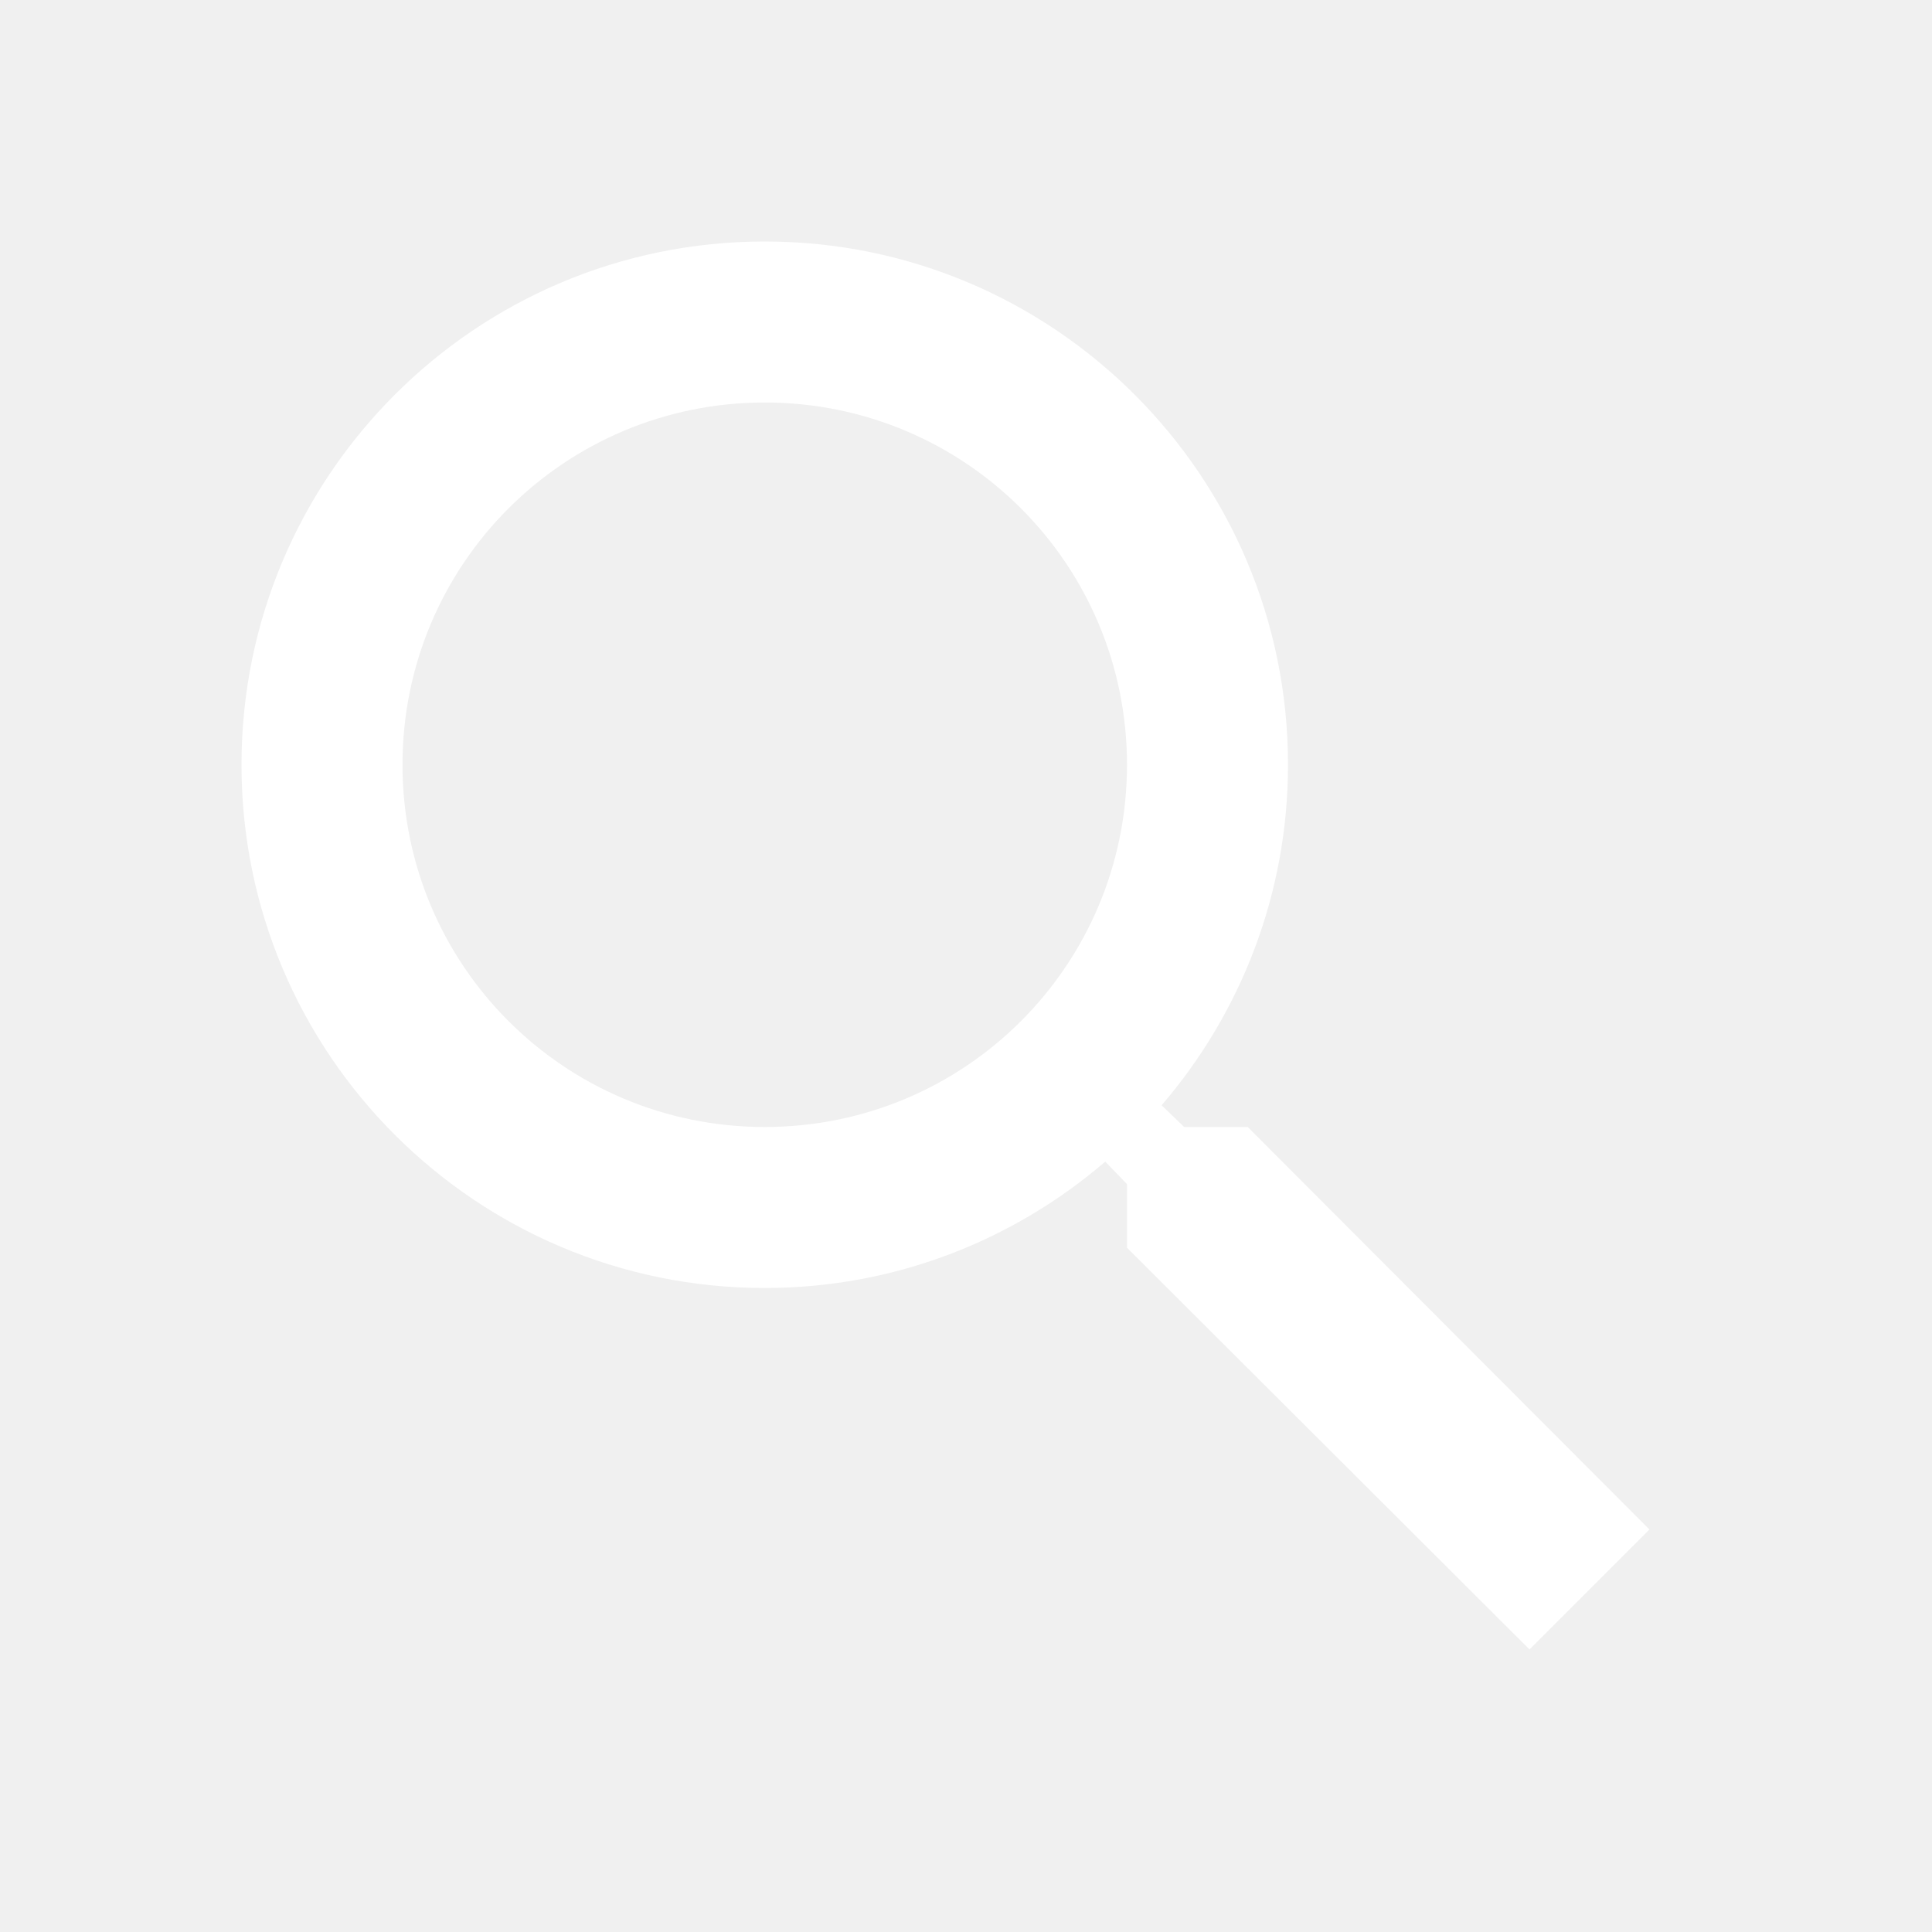
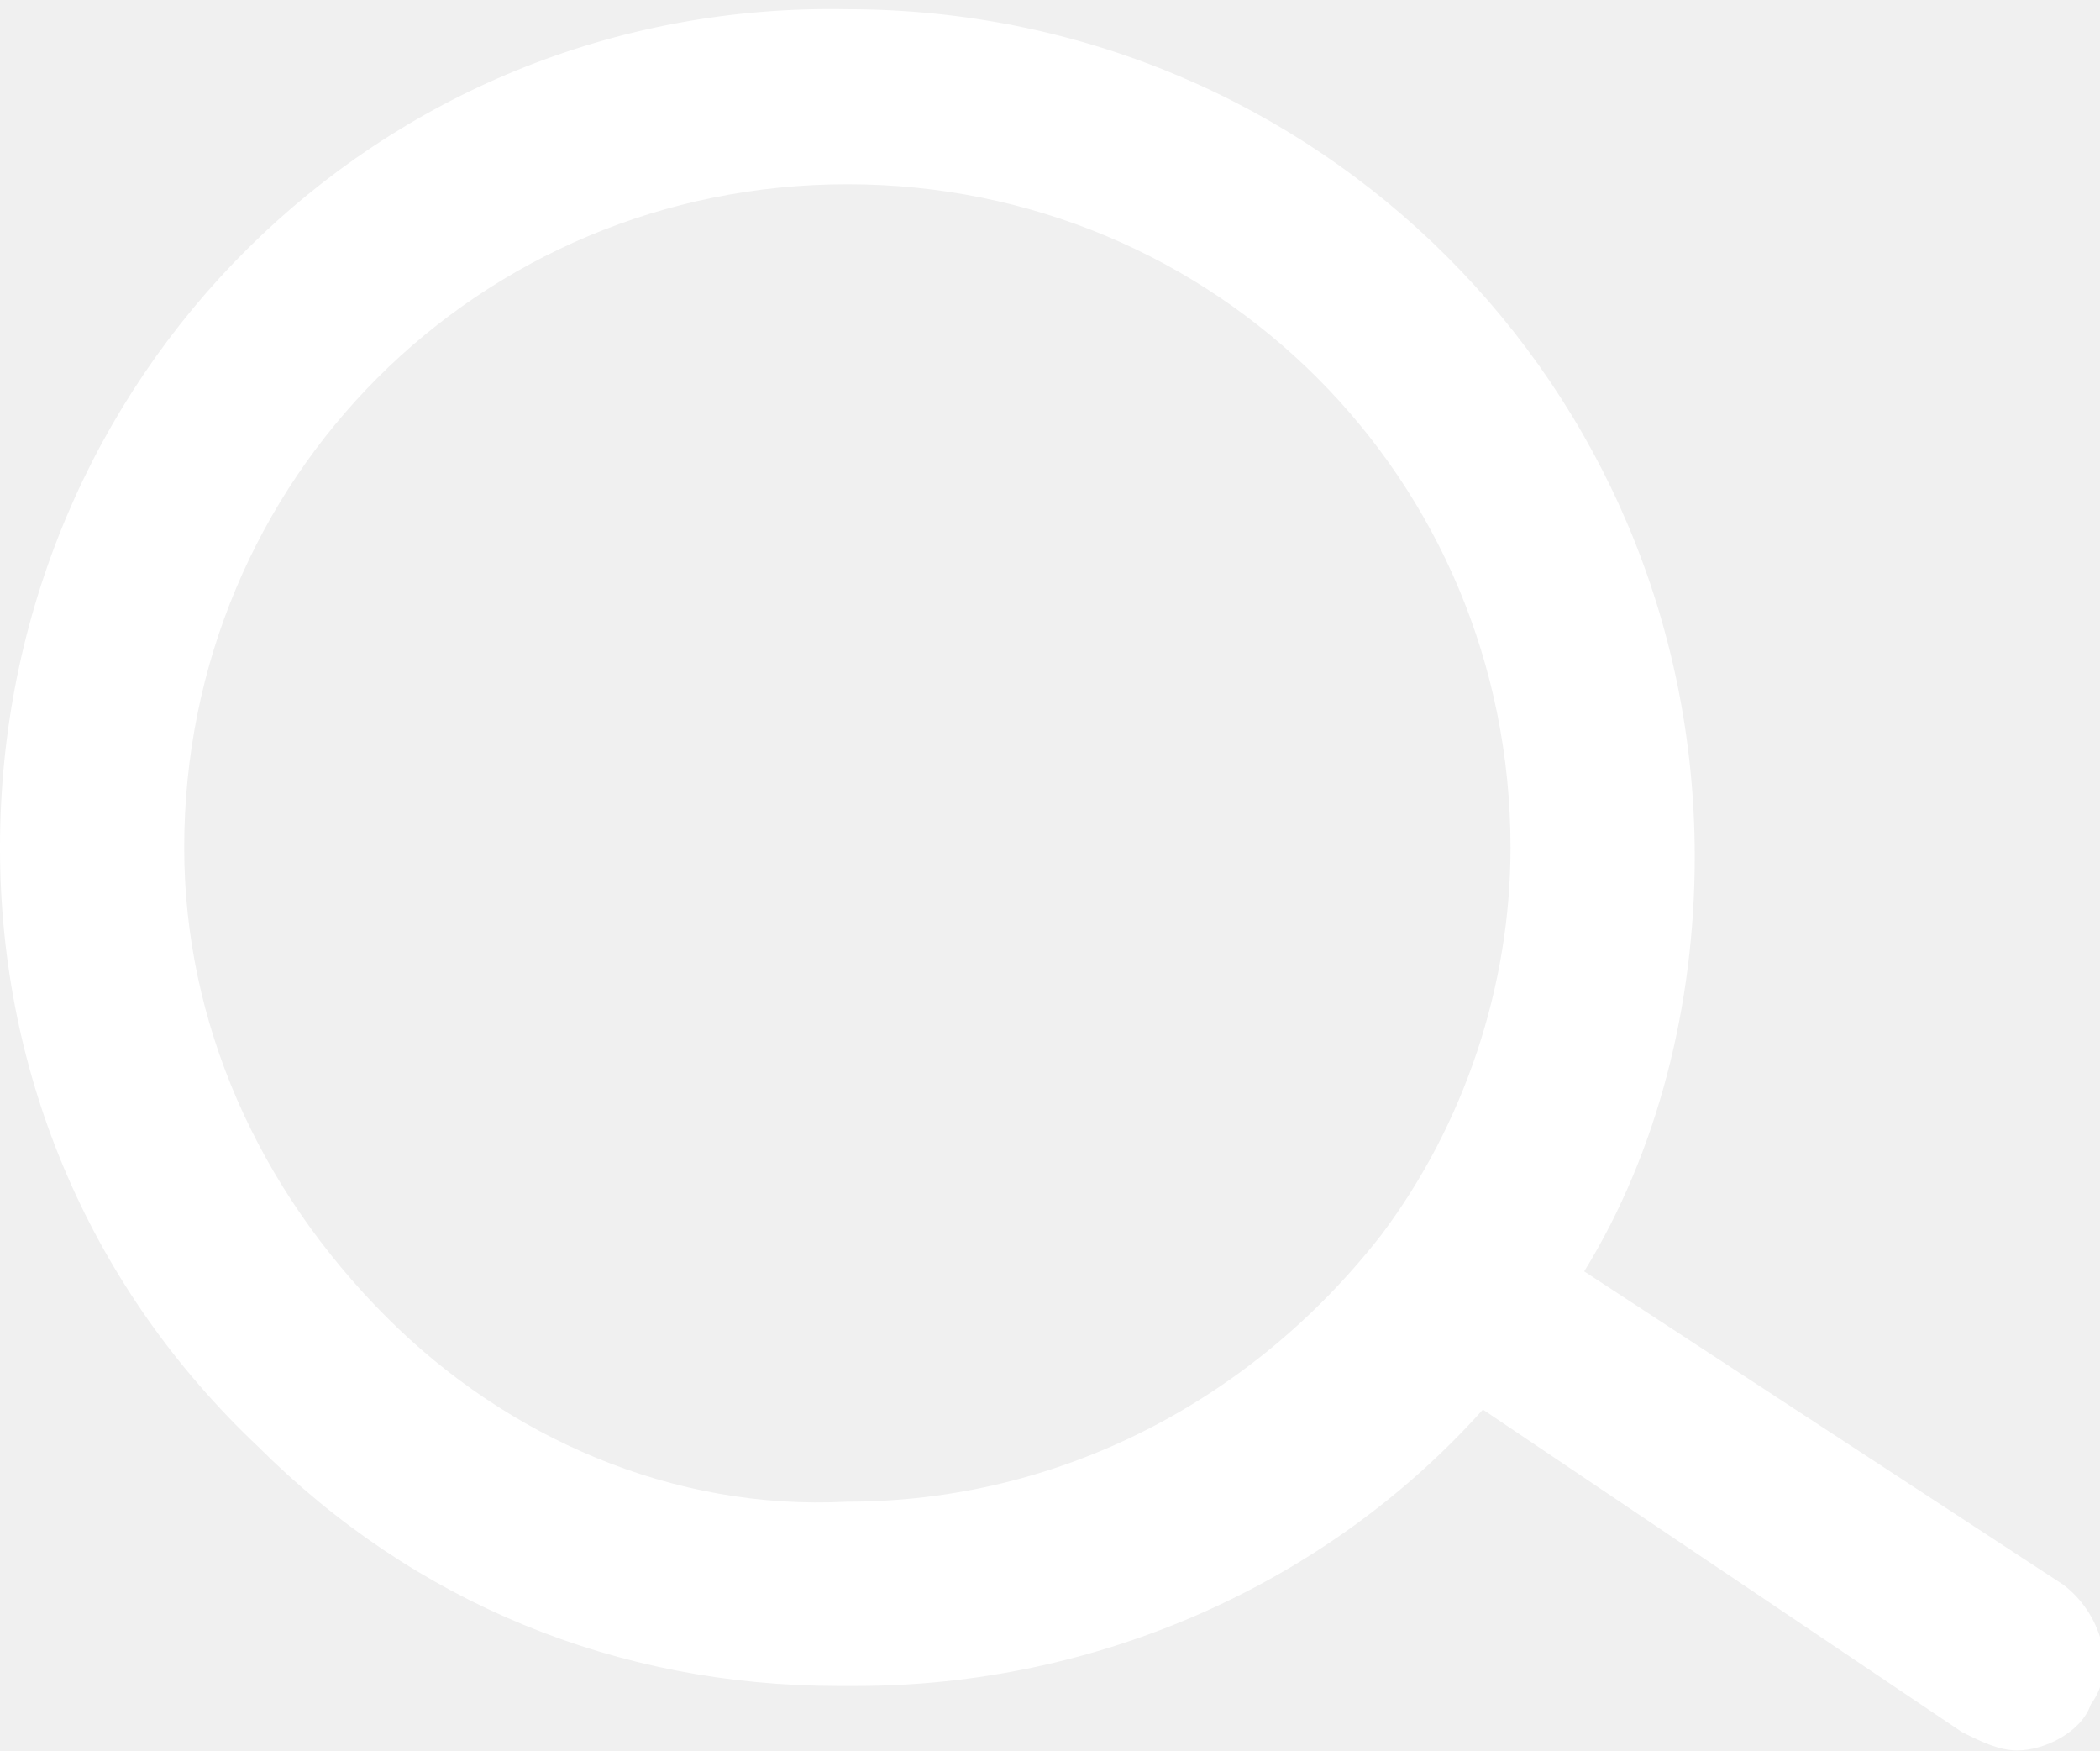
- <svg xmlns="http://www.w3.org/2000/svg" height="24px" viewBox="0 0 24 24" width="24px" fill="#FFFFFF">
-   <path d="M0 0h24v24H0V0z" fill="none" />
-   <path d="M15.5 14h-.79l-.28-.27C15.41 12.59 16 11.11 16 9.5 16 5.91 13.09 3 9.5 3S3 5.91 3 9.5 5.91 16 9.5 16c1.61 0 3.09-.59 4.23-1.57l.27.28v.79l5 4.99L20.49 19l-4.99-5zm-6 0C7.01 14 5 11.99 5 9.5S7.01 5 9.5 5 14 7.01 14 9.5 11.99 14 9.5 14z" />
+ <svg xmlns="http://www.w3.org/2000/svg" version="1.1" id="Layer_1" x="0px" y="0px" viewBox="0 0 22.8 19" style="enable-background:new 0 0 22.8 19;" xml:space="preserve">
+   <style type="text/css">
+ 	.st0{fill:#FFFFFF;}
+ </style>
+   <path class="st0" d="M22.4,17.2l-5.2-3.4c0.8-1.3,1.2-2.9,1.2-4.5c0-5.1-4.1-9.2-9.2-9.2C4.1,0,0,4.1,0,9.2c0,2.5,1,4.8,2.8,6.5  c1.7,1.7,3.9,2.6,6.3,2.6c0.1,0,0.1,0,0.2,0c2.6,0,5.1-1.1,6.8-3l5.2,3.5c0.2,0.1,0.4,0.2,0.6,0.2c0.3,0,0.7-0.2,0.8-0.5  C23,18.1,22.8,17.5,22.4,17.2z M9.2,16.3c-1.9,0.1-3.7-0.7-5-2C2.8,12.9,2,11.1,2,9.2C2,5.2,5.2,2,9.2,2c4,0,7.2,3.2,7.2,7.2  c0,1.5-0.5,3-1.4,4.2C13.6,15.2,11.5,16.3,9.2,16.3z" />
</svg>
